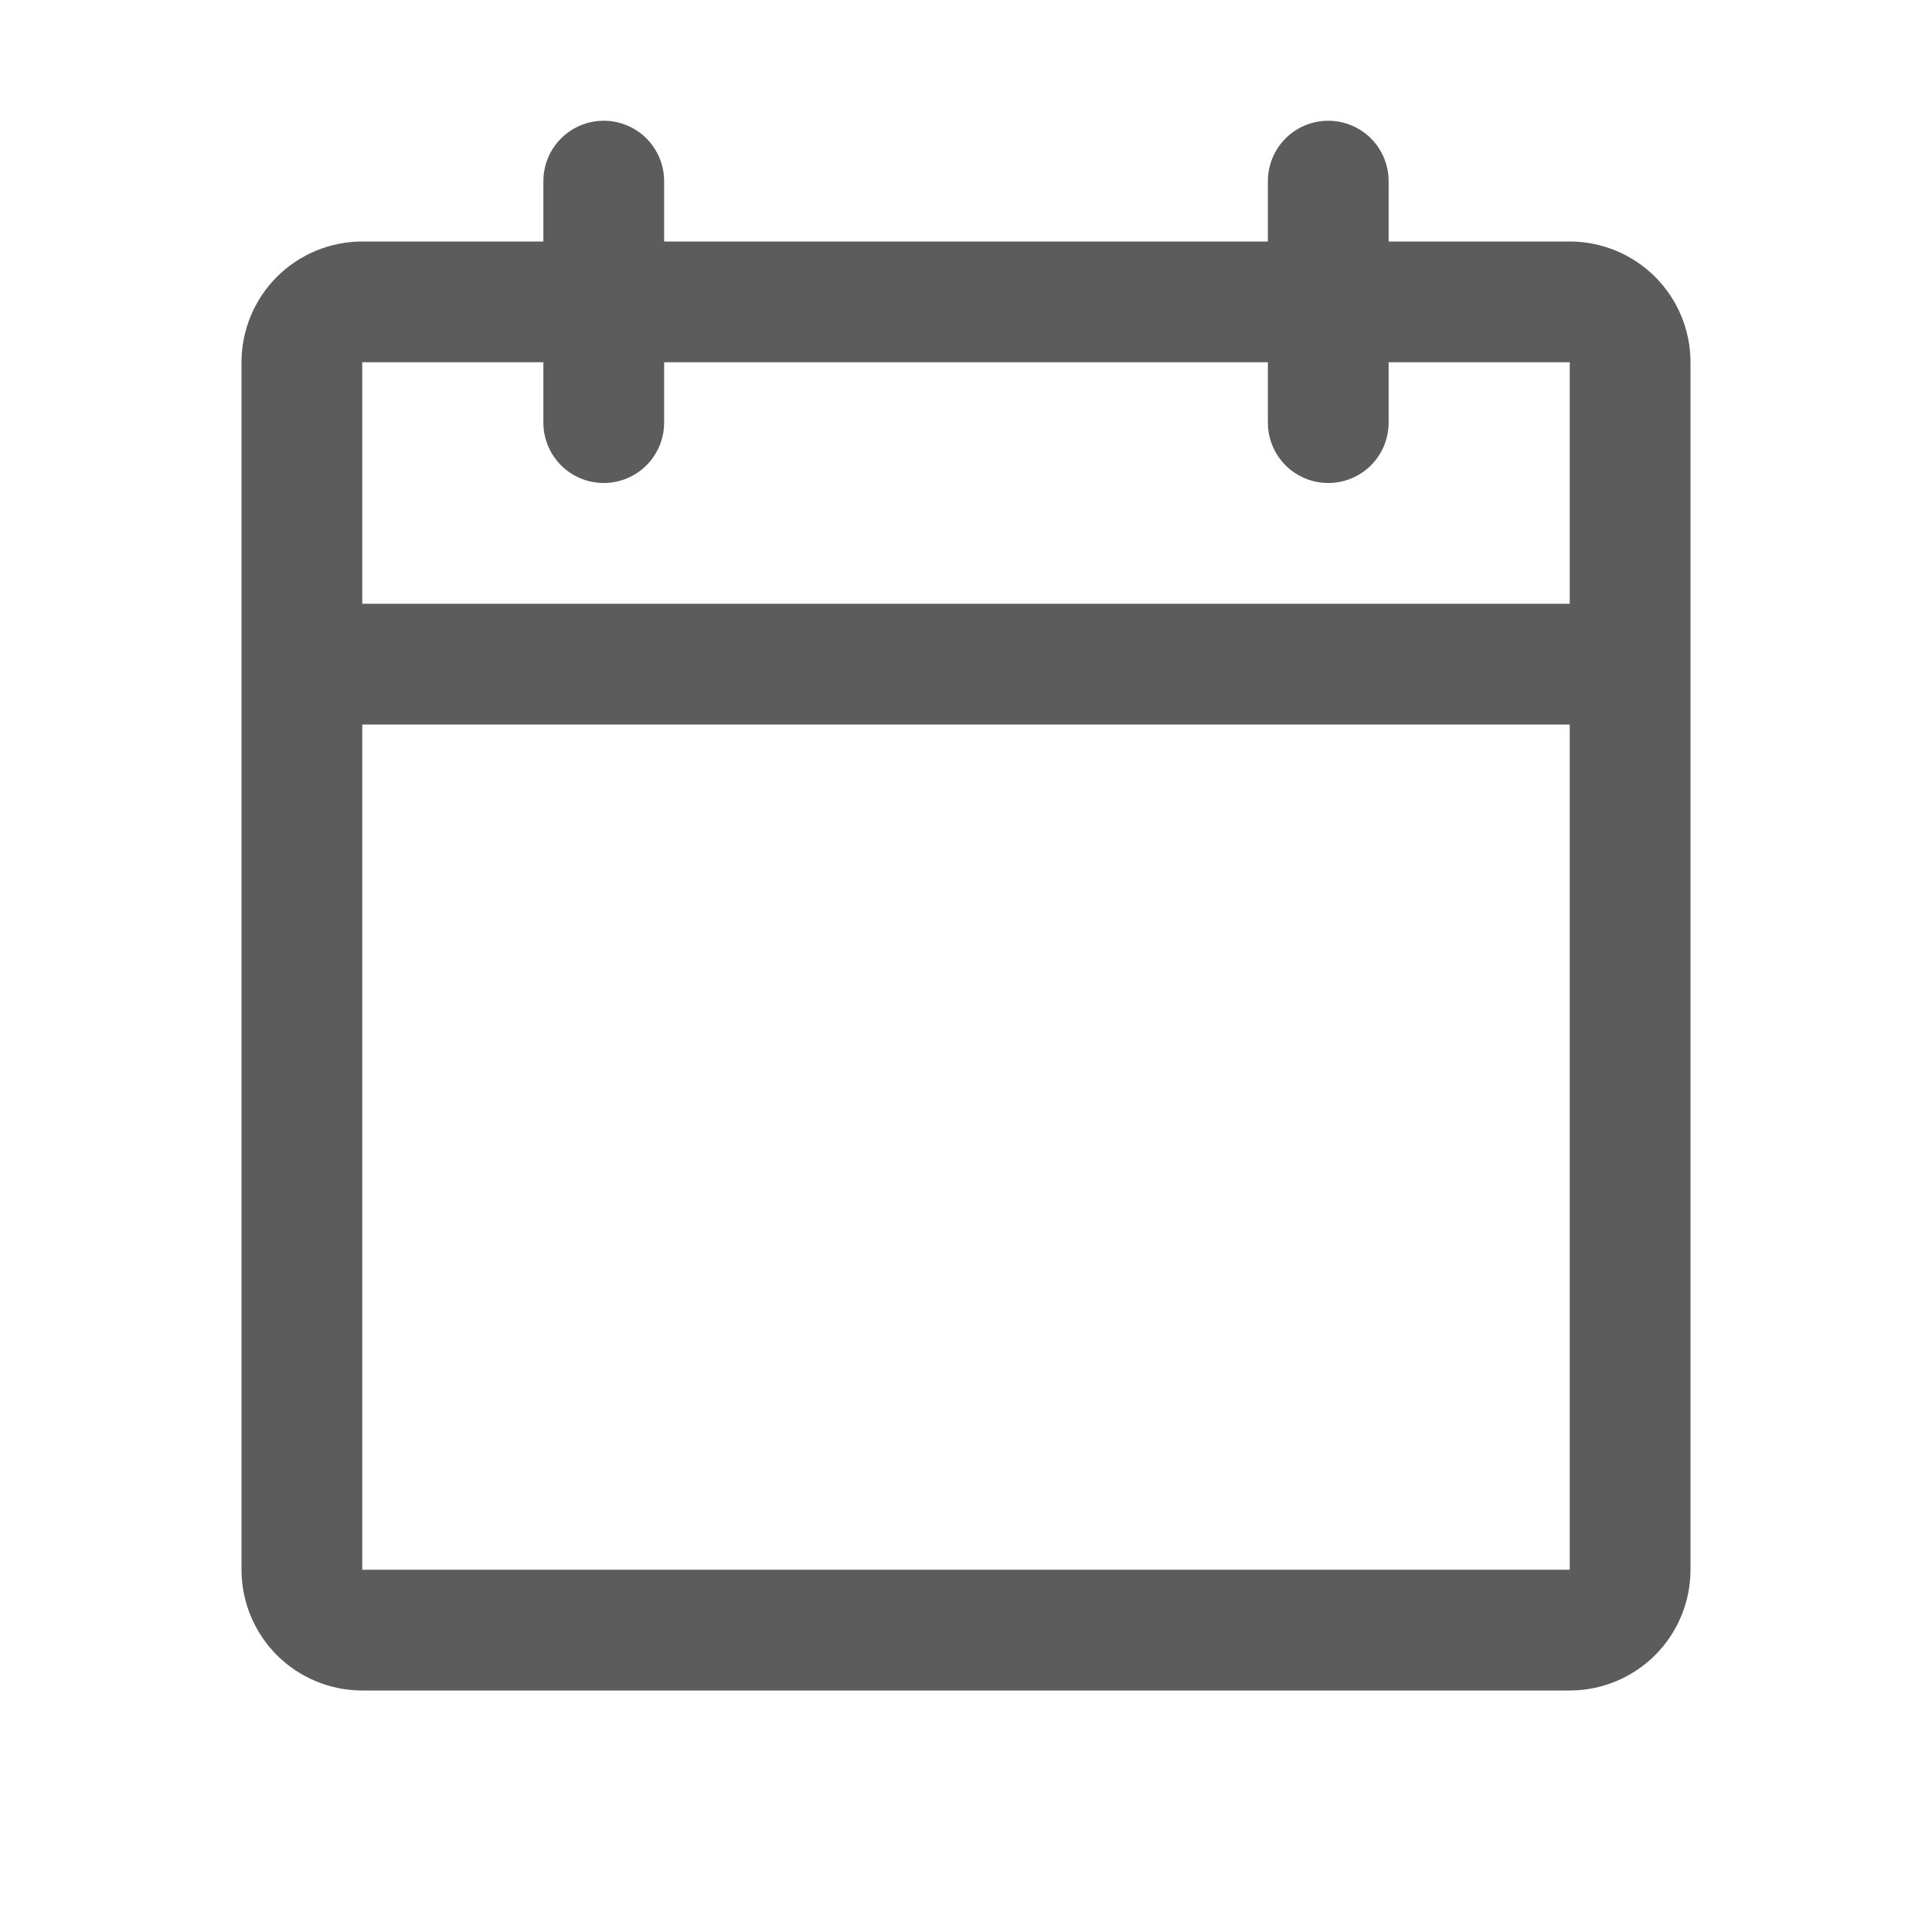
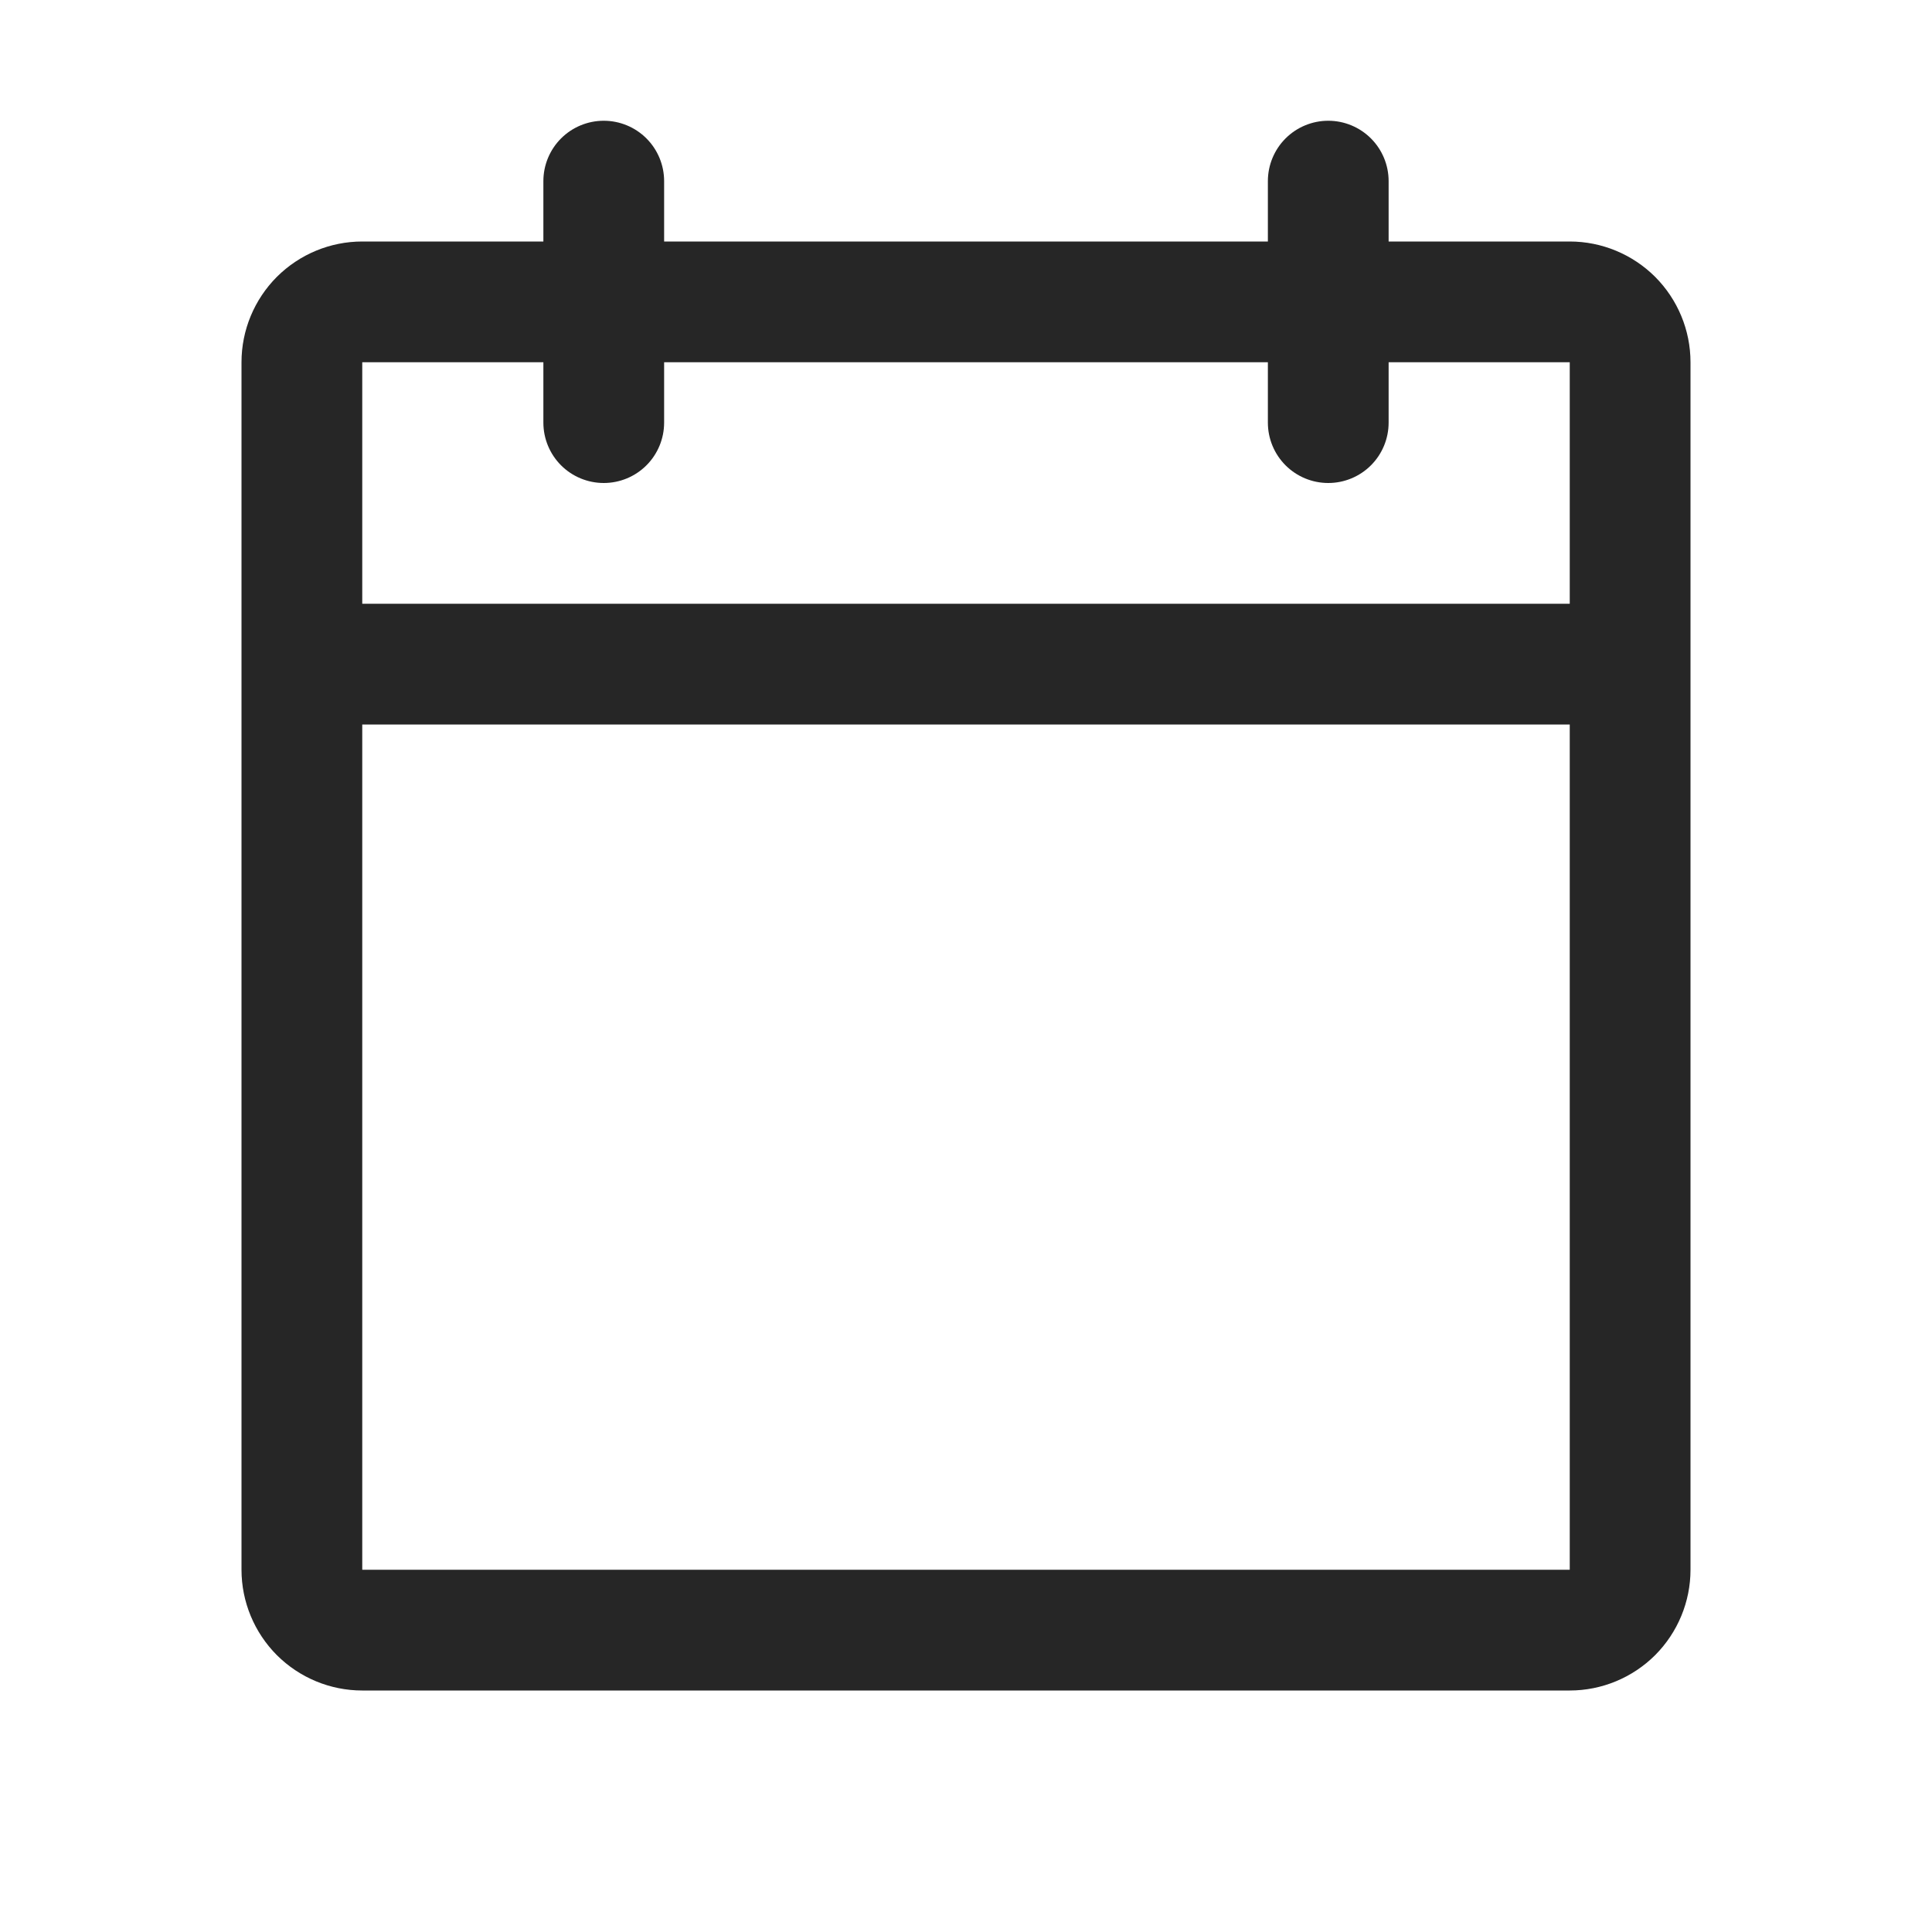
<svg xmlns="http://www.w3.org/2000/svg" width="20" height="20" viewBox="0 0 20 20" fill="none">
-   <path d="M16.25 2.5H14.375V1.875C14.375 1.709 14.309 1.55 14.192 1.433C14.075 1.316 13.916 1.25 13.75 1.25C13.584 1.25 13.425 1.316 13.308 1.433C13.191 1.55 13.125 1.709 13.125 1.875V2.5H6.875V1.875C6.875 1.709 6.809 1.55 6.692 1.433C6.575 1.316 6.416 1.25 6.25 1.25C6.084 1.25 5.925 1.316 5.808 1.433C5.691 1.55 5.625 1.709 5.625 1.875V2.5H3.75C3.418 2.5 3.101 2.632 2.866 2.866C2.632 3.101 2.5 3.418 2.5 3.75V16.25C2.5 16.581 2.632 16.899 2.866 17.134C3.101 17.368 3.418 17.5 3.75 17.5H16.25C16.581 17.5 16.899 17.368 17.134 17.134C17.368 16.899 17.5 16.581 17.5 16.25V3.75C17.5 3.418 17.368 3.101 17.134 2.866C16.899 2.632 16.581 2.5 16.25 2.5ZM5.625 3.75V4.375C5.625 4.541 5.691 4.7 5.808 4.817C5.925 4.934 6.084 5 6.25 5C6.416 5 6.575 4.934 6.692 4.817C6.809 4.7 6.875 4.541 6.875 4.375V3.75H13.125V4.375C13.125 4.541 13.191 4.7 13.308 4.817C13.425 4.934 13.584 5 13.75 5C13.916 5 14.075 4.934 14.192 4.817C14.309 4.7 14.375 4.541 14.375 4.375V3.75H16.25V6.25H3.75V3.75H5.625ZM16.25 16.25H3.75V7.5H16.25V16.25Z" fill="#5C5C5C" />
+   <path d="M16.25 2.5H14.375V1.875C14.375 1.709 14.309 1.55 14.192 1.433C14.075 1.316 13.916 1.25 13.75 1.25C13.584 1.25 13.425 1.316 13.308 1.433C13.191 1.55 13.125 1.709 13.125 1.875V2.5H6.875V1.875C6.875 1.709 6.809 1.55 6.692 1.433C6.575 1.316 6.416 1.25 6.25 1.25C6.084 1.25 5.925 1.316 5.808 1.433C5.691 1.55 5.625 1.709 5.625 1.875V2.5H3.75C3.418 2.5 3.101 2.632 2.866 2.866C2.632 3.101 2.5 3.418 2.5 3.75V16.25C2.5 16.581 2.632 16.899 2.866 17.134C3.101 17.368 3.418 17.5 3.75 17.5H16.25C16.581 17.5 16.899 17.368 17.134 17.134C17.368 16.899 17.5 16.581 17.5 16.25V3.75C17.5 3.418 17.368 3.101 17.134 2.866C16.899 2.632 16.581 2.5 16.25 2.5ZM5.625 3.75V4.375C5.625 4.541 5.691 4.7 5.808 4.817C5.925 4.934 6.084 5 6.25 5C6.416 5 6.575 4.934 6.692 4.817C6.809 4.7 6.875 4.541 6.875 4.375V3.75H13.125V4.375C13.125 4.541 13.191 4.7 13.308 4.817C13.425 4.934 13.584 5 13.75 5C13.916 5 14.075 4.934 14.192 4.817C14.309 4.7 14.375 4.541 14.375 4.375V3.75H16.25V6.25H3.75V3.75H5.625ZM16.25 16.25H3.75V7.5H16.25V16.25Z" fill="#262626" />
</svg>
